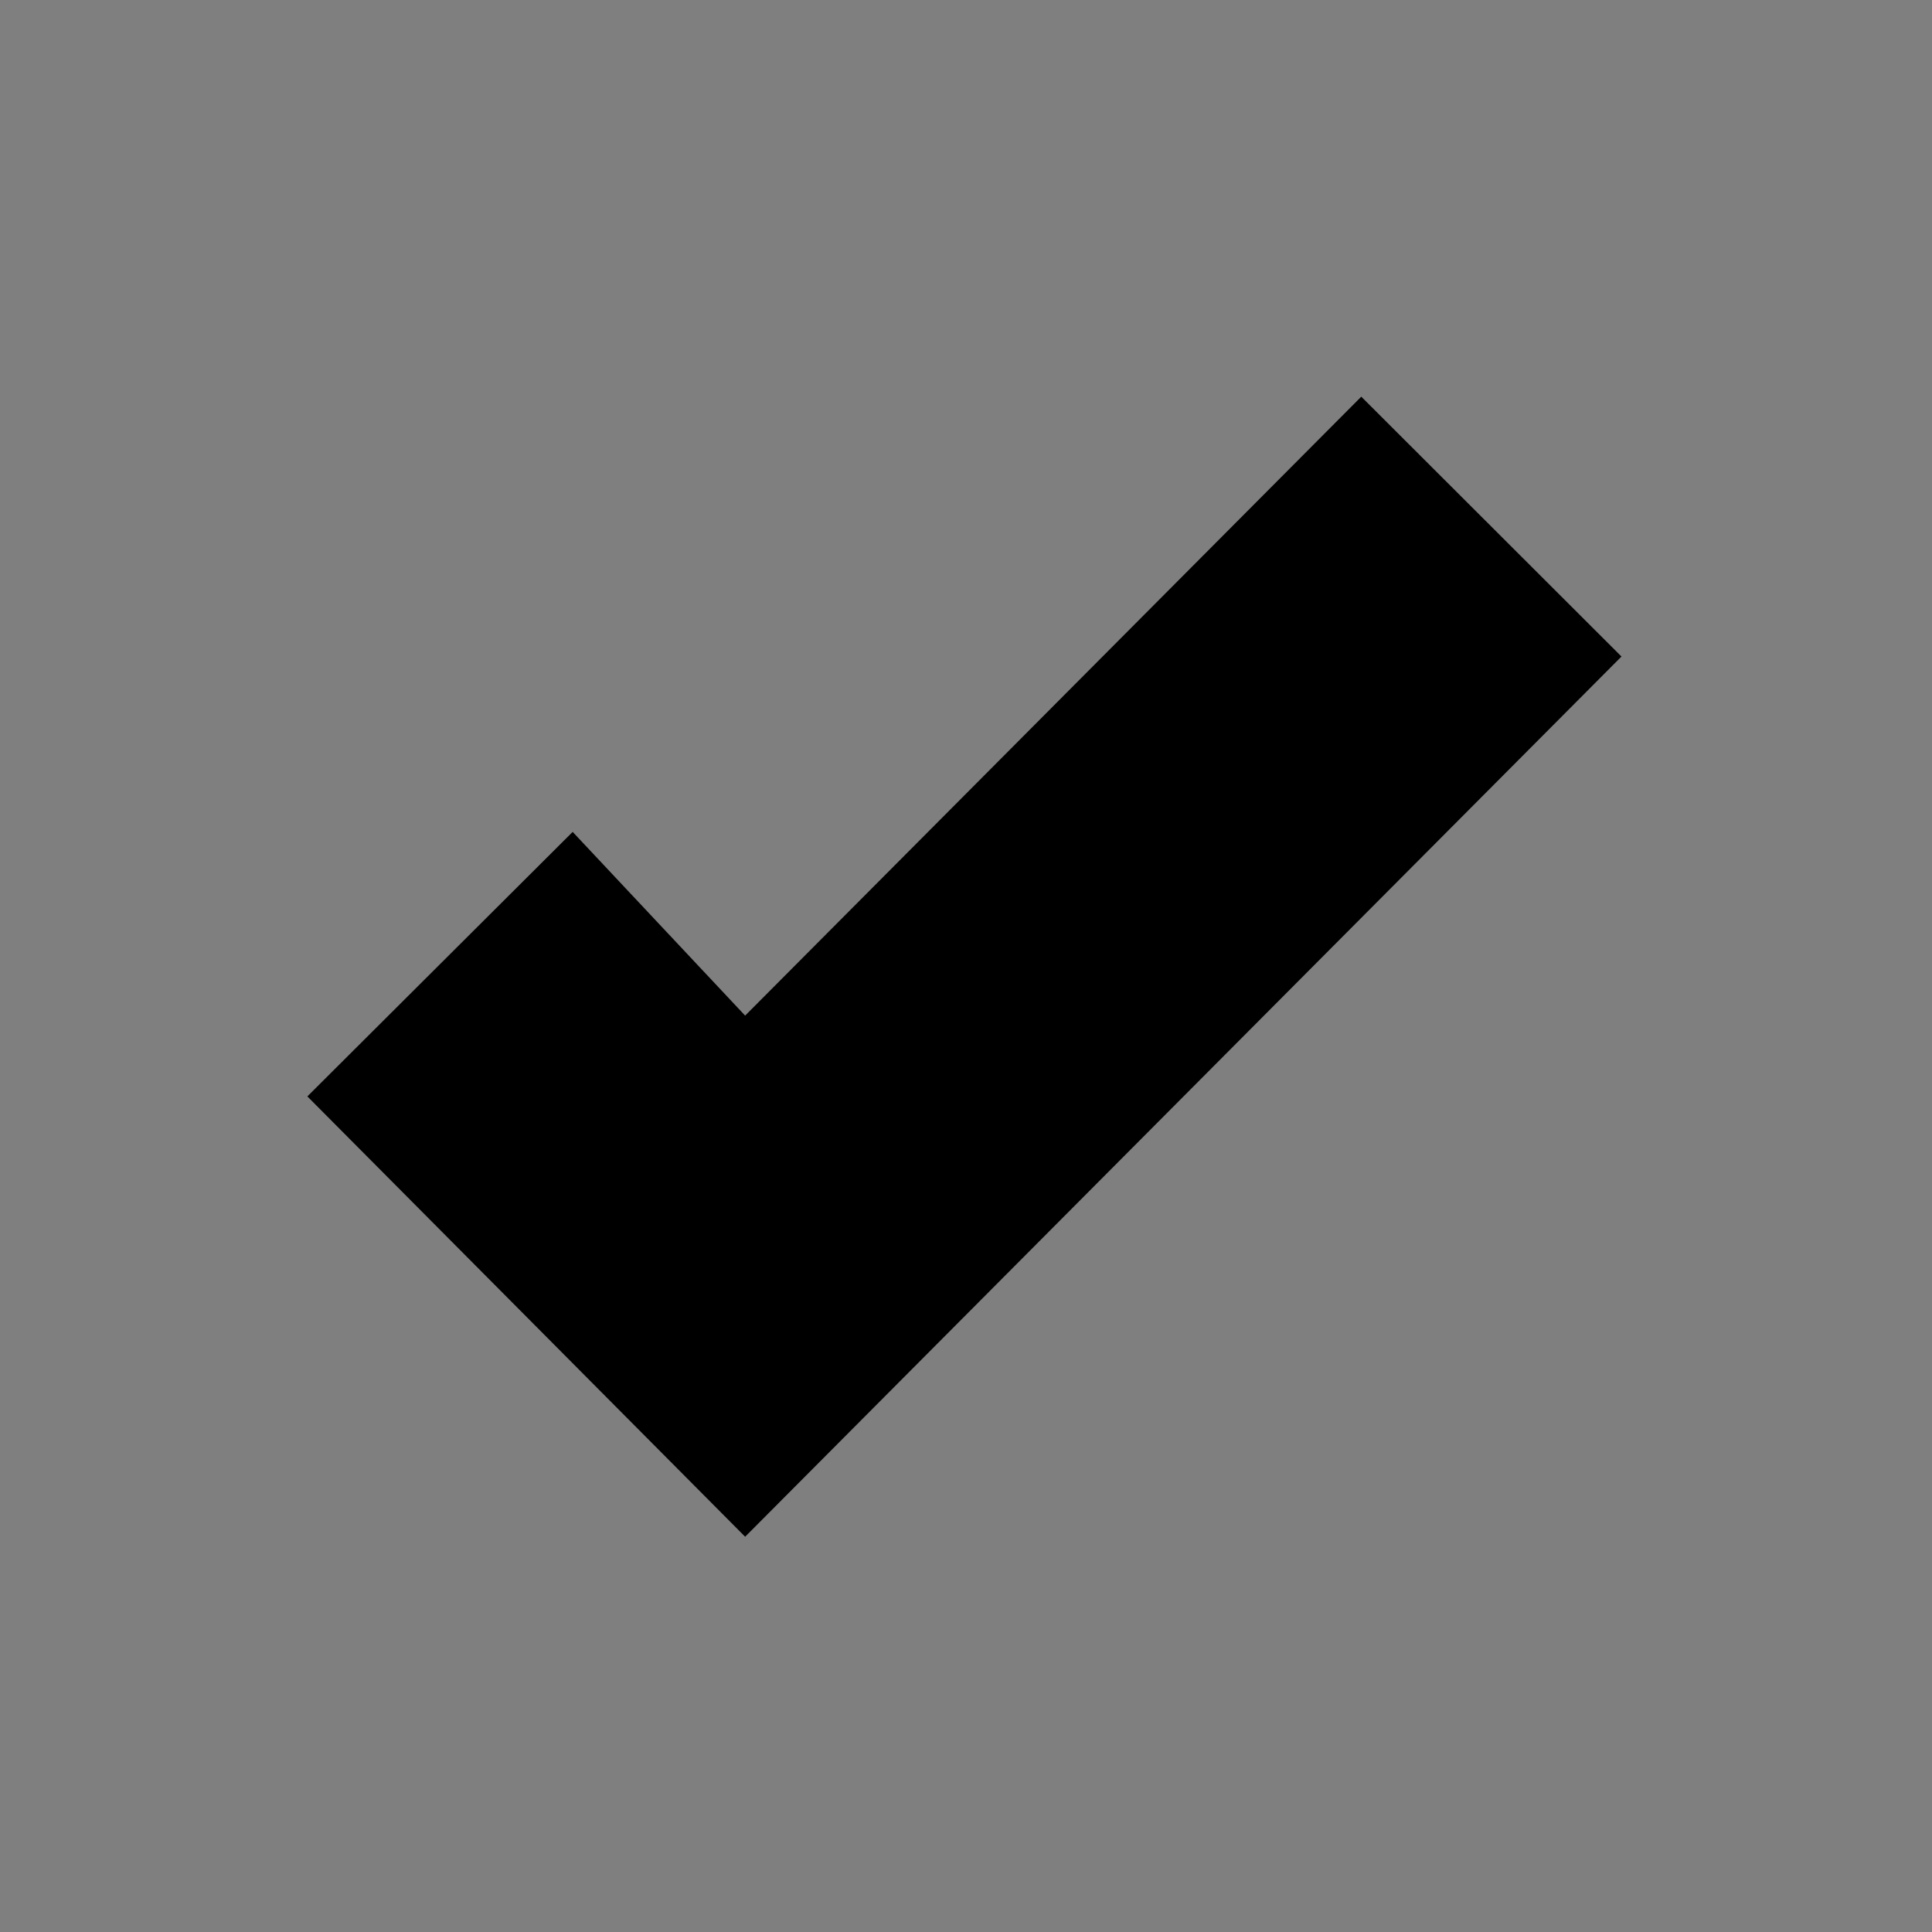
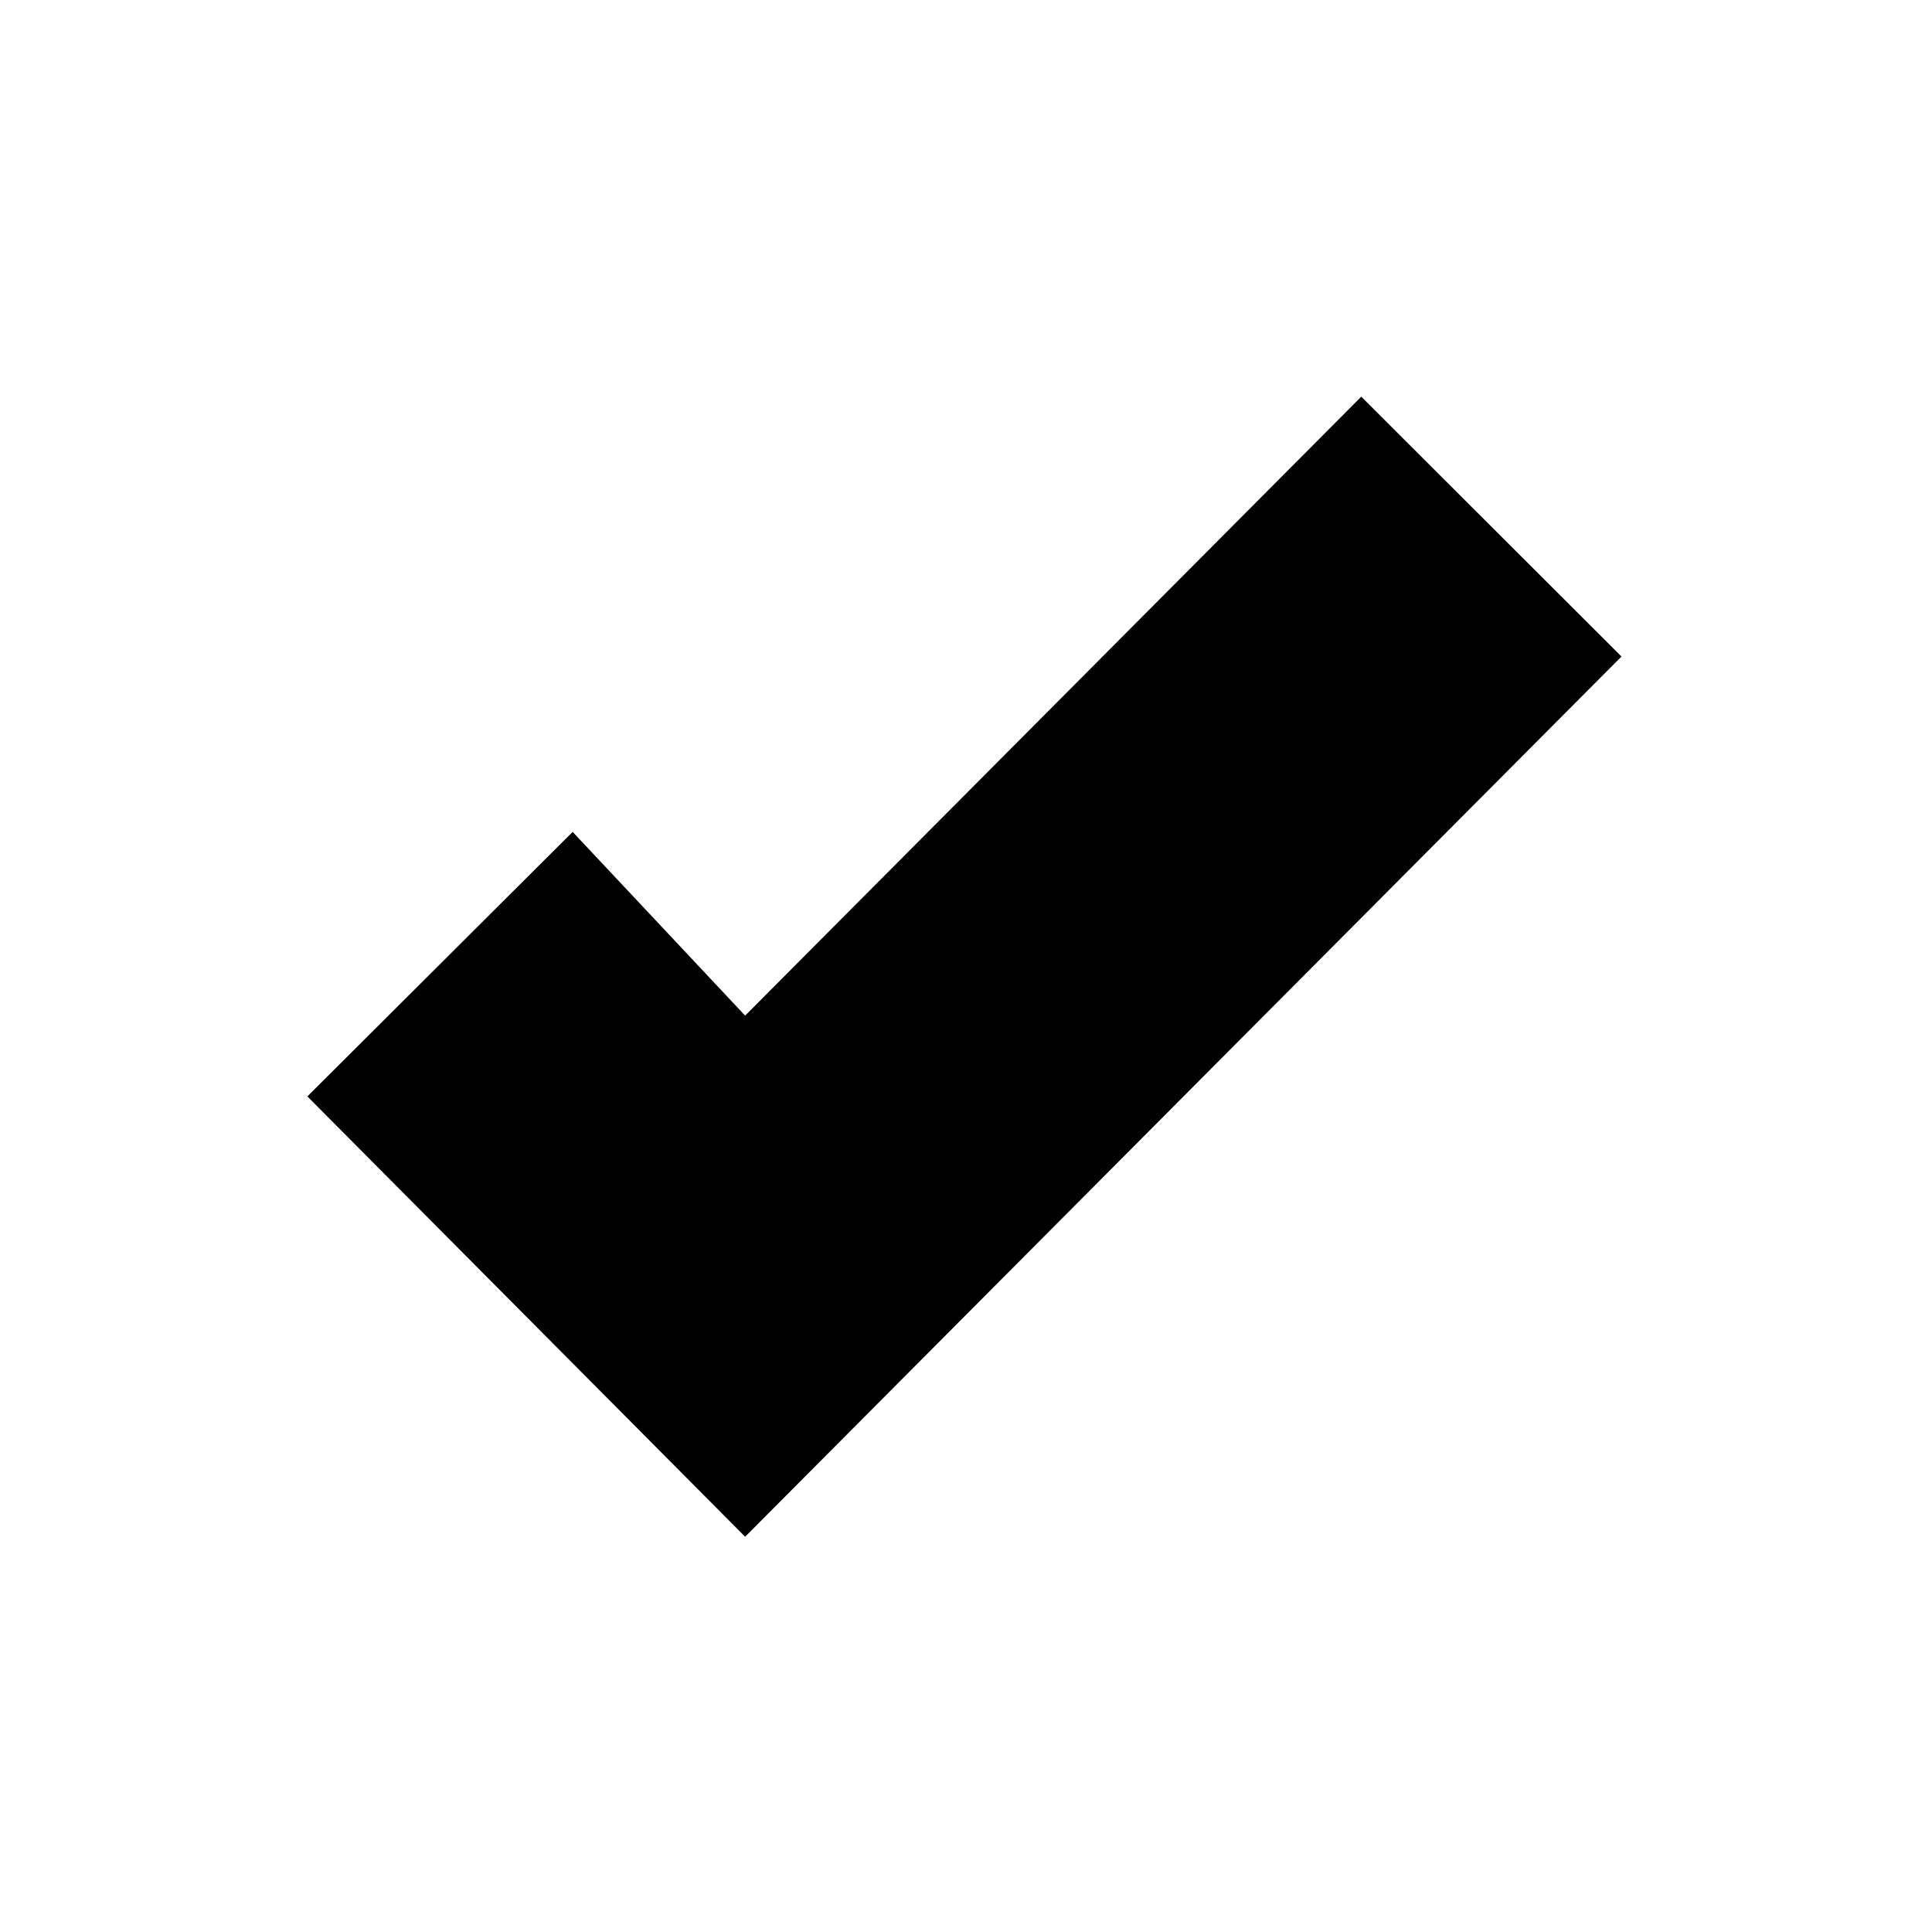
<svg xmlns="http://www.w3.org/2000/svg" viewBox="0 0 22 22" version="1.1">
  <g>
    <g>
-       <rect x="0" y="0" width="22" height="22" fill-opacity="0.5" />
+       <rect x="0" y="0" width="22" height="22" fill-opacity="0" />
      <polygon fill="#{$primary-color}" points="3.5 12.485 8.485 17.499 18.464 7.476 15.501 4.517 8.485 11.565 6.521 9.473" />
    </g>
  </g>
</svg>
